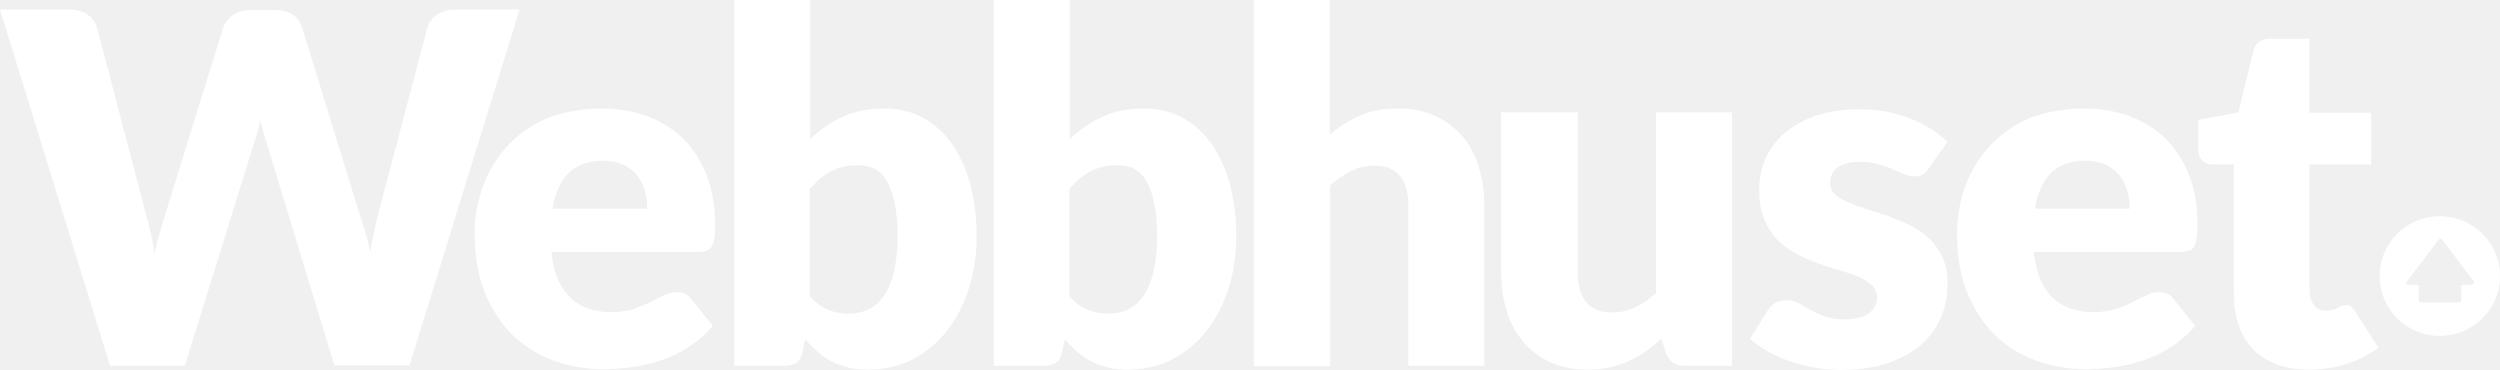
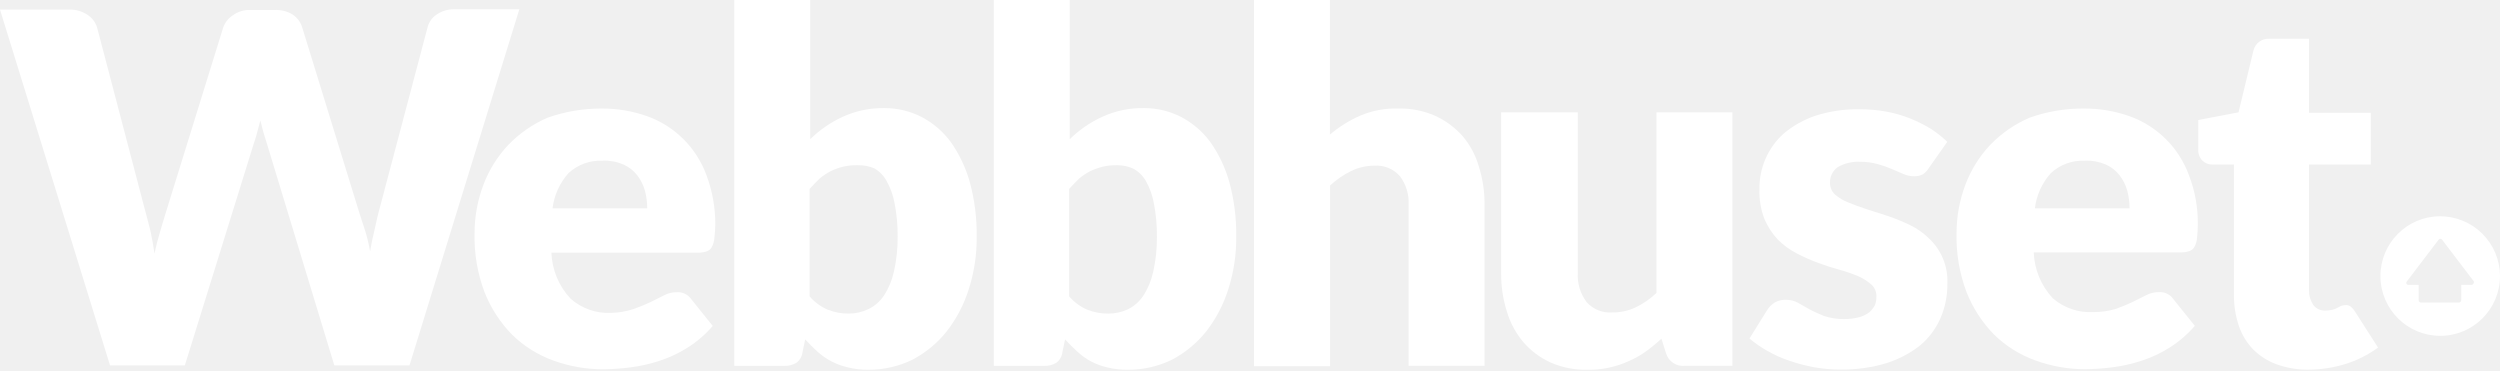
- <svg xmlns="http://www.w3.org/2000/svg" version="1.1" id="Layer_1" x="0px" y="0px" viewBox="0 0 652 96.4" enable-background="new 0 0 652 96.4" xml:space="preserve">
-   <style>
-     .logo-fill { fill:#fff; }
- </style>
-   <path class="logo-fill" d="M0,2.5h18.1c1.9,0,3.4,0.4,4.7,1.3c1.3,0.9,2.1,2,2.5,3.4L38,55.6c0.4,1.6,0.9,3.2,1.3,5c0.4,1.8,0.7,3.7,1,5.6  c0.4-2,0.9-3.9,1.4-5.6c0.5-1.8,1-3.4,1.5-5L58.2,7.2C58.6,6,59.4,4.9,60.7,4c1.3-1,2.8-1.4,4.6-1.4h6.4c1.9,0,3.4,0.4,4.6,1.2  c1.2,0.8,2.1,2,2.5,3.4l14.9,48.4c0.5,1.5,1,3.1,1.5,4.7c0.5,1.7,1,3.5,1.3,5.4c0.3-1.9,0.7-3.7,1.1-5.4c0.4-1.7,0.7-3.3,1.1-4.8  l12.8-48.4c0.3-1.2,1.1-2.3,2.4-3.2s2.8-1.4,4.6-1.4h17l-28.7,92.8H87.2L69.7,37.8c-0.3-0.9-0.6-1.9-0.9-2.9  c-0.3-1.1-0.6-2.2-0.9-3.4c-0.3,1.2-0.6,2.3-0.9,3.4c-0.3,1.1-0.6,2-0.9,2.9L48.2,95.4H28.7L0,2.5z" />
-   <path class="logo-fill" d="M156.8,28.3c4.4,0,8.4,0.7,12,2c3.6,1.4,6.8,3.3,9.4,5.9c2.6,2.6,4.7,5.8,6.1,9.5s2.2,8,2.2,12.8c0,1.5-0.1,2.7-0.2,3.6  c-0.1,0.9-0.4,1.7-0.7,2.2c-0.3,0.6-0.8,0.9-1.4,1.1c-0.6,0.2-1.3,0.3-2.2,0.3h-38.2c0.6,5.5,2.3,9.5,5,12c2.7,2.5,6.2,3.7,10.5,3.7  c2.3,0,4.3-0.3,5.9-0.8c1.7-0.6,3.1-1.2,4.4-1.8c1.3-0.7,2.5-1.3,3.6-1.8c1.1-0.6,2.2-0.8,3.4-0.8c1.6,0,2.8,0.6,3.6,1.7l5.7,7.1  c-2,2.3-4.2,4.2-6.6,5.7c-2.4,1.5-4.8,2.6-7.3,3.4c-2.5,0.8-5,1.4-7.5,1.7c-2.5,0.3-4.9,0.5-7.1,0.5c-4.6,0-9-0.8-13.1-2.3  c-4.1-1.5-7.6-3.7-10.7-6.7c-3-3-5.4-6.7-7.2-11.1c-1.8-4.4-2.6-9.6-2.6-15.4c0-4.4,0.8-8.6,2.3-12.6s3.7-7.4,6.5-10.4  s6.3-5.3,10.3-7.1C147.2,29.2,151.8,28.3,156.8,28.3z M157.2,41.9c-3.8,0-6.7,1.1-8.9,3.2c-2.1,2.1-3.5,5.2-4.2,9.3h24.7  c0-1.6-0.2-3.1-0.6-4.6c-0.4-1.5-1.1-2.8-2-4c-0.9-1.2-2.1-2.1-3.6-2.8C161.2,42.3,159.3,41.9,157.2,41.9z" />
-   <path class="logo-fill" d="M191.5,95.4V0h19.8v36.3c2.5-2.4,5.3-4.4,8.4-5.8c3.1-1.5,6.8-2.2,11-2.2c3.4,0,6.6,0.7,9.6,2.2c2.9,1.5,5.5,3.7,7.6,6.5  c2.1,2.9,3.8,6.4,5,10.5c1.2,4.2,1.8,8.9,1.8,14.2c0,5-0.7,9.6-2.1,13.8c-1.4,4.2-3.3,7.9-5.8,11c-2.5,3.1-5.5,5.5-8.9,7.3  c-3.5,1.7-7.3,2.6-11.5,2.6c-2,0-3.7-0.2-5.3-0.6s-3-0.9-4.3-1.6c-1.3-0.7-2.5-1.5-3.6-2.5c-1.1-1-2.1-2-3.2-3.2l-0.7,3.3  c-0.3,1.4-0.8,2.3-1.6,2.8c-0.8,0.5-1.8,0.8-3.1,0.8H191.5z M223.8,43.1c-1.4,0-2.8,0.1-3.9,0.4c-1.2,0.3-2.3,0.7-3.3,1.2  c-1,0.5-1.9,1.2-2.8,1.9c-0.8,0.8-1.7,1.7-2.6,2.7v28c1.5,1.7,3.1,2.8,4.8,3.5c1.7,0.7,3.6,1,5.5,1c1.8,0,3.5-0.4,5-1.1  c1.5-0.7,2.9-1.9,4-3.5c1.1-1.6,2-3.7,2.6-6.2s1-5.6,1-9.3c0-3.5-0.3-6.4-0.8-8.8c-0.5-2.4-1.2-4.3-2.1-5.8c-0.9-1.5-2-2.5-3.3-3.2  C226.8,43.4,225.3,43.1,223.8,43.1z" />
-   <path class="logo-fill" d="M259.2,95.4V0H279v36.3c2.5-2.4,5.3-4.4,8.4-5.8c3.1-1.5,6.8-2.2,11-2.2c3.4,0,6.6,0.7,9.6,2.2c2.9,1.5,5.5,3.7,7.6,6.5  c2.1,2.9,3.8,6.4,5,10.5c1.2,4.2,1.8,8.9,1.8,14.2c0,5-0.7,9.6-2.1,13.8c-1.4,4.2-3.3,7.9-5.8,11c-2.5,3.1-5.5,5.5-8.9,7.3  c-3.5,1.7-7.3,2.6-11.5,2.6c-2,0-3.7-0.2-5.3-0.6c-1.6-0.4-3-0.9-4.3-1.6c-1.3-0.7-2.5-1.5-3.6-2.5c-1.1-1-2.1-2-3.2-3.2l-0.7,3.3  c-0.3,1.4-0.8,2.3-1.6,2.8c-0.8,0.5-1.8,0.8-3.1,0.8H259.2z M291.5,43.1c-1.4,0-2.8,0.1-3.9,0.4s-2.3,0.7-3.3,1.2  c-1,0.5-1.9,1.2-2.8,1.9c-0.8,0.8-1.7,1.7-2.6,2.7v28c1.5,1.7,3.1,2.8,4.8,3.5c1.7,0.7,3.6,1,5.5,1c1.8,0,3.5-0.4,5-1.1  c1.5-0.7,2.9-1.9,4-3.5c1.1-1.6,2-3.7,2.6-6.2s1-5.6,1-9.3c0-3.5-0.3-6.4-0.8-8.8c-0.5-2.4-1.2-4.3-2.1-5.8c-0.9-1.5-2-2.5-3.3-3.2  C294.5,43.4,293.1,43.1,291.5,43.1z" />
-   <path class="logo-fill" d="M327,95.4V0h19.8v35.1c2.4-2,5-3.7,7.8-4.9c2.8-1.3,6.1-1.9,10-1.9c3.6,0,6.8,0.6,9.6,1.9c2.8,1.3,5.1,3,7.1,5.2  c1.9,2.2,3.4,4.9,4.3,8c1,3.1,1.5,6.4,1.5,10v42h-19.8v-42c0-3.2-0.7-5.7-2.2-7.5c-1.5-1.8-3.7-2.7-6.6-2.7c-2.2,0-4.2,0.5-6.1,1.4  c-1.9,0.9-3.7,2.2-5.5,3.8v47.1H327z" />
-   <path class="logo-fill" d="M411.5,29.3v41.9c0,3.3,0.7,5.8,2.2,7.6c1.5,1.8,3.7,2.7,6.6,2.7c2.2,0,4.2-0.4,6.1-1.3c1.9-0.9,3.7-2.1,5.5-3.8V29.3h19.8  v66.1h-12.3c-2.5,0-4.1-1.1-4.9-3.3l-1.2-3.8c-1.3,1.2-2.6,2.3-4,3.3c-1.4,1-2.8,1.8-4.4,2.5c-1.6,0.7-3.2,1.3-5,1.7  c-1.8,0.4-3.7,0.6-5.9,0.6c-3.6,0-6.8-0.6-9.6-1.9c-2.8-1.3-5.1-3-7.1-5.3c-1.9-2.3-3.4-4.9-4.3-8c-1-3.1-1.5-6.4-1.5-10.1V29.3  H411.5z" />
-   <path class="logo-fill" d="M503.1,43.8c-0.5,0.8-1.1,1.4-1.6,1.7c-0.6,0.3-1.3,0.5-2.2,0.5c-0.9,0-1.9-0.2-2.8-0.6c-0.9-0.4-1.9-0.8-3-1.3  c-1.1-0.5-2.3-0.9-3.7-1.3c-1.4-0.4-2.9-0.6-4.7-0.6c-2.5,0-4.4,0.5-5.8,1.4c-1.3,1-2,2.3-2,4c0,1.2,0.4,2.3,1.3,3.1  c0.9,0.8,2,1.5,3.5,2.1c1.4,0.6,3.1,1.2,4.9,1.8c1.8,0.6,3.7,1.2,5.6,1.8c1.9,0.7,3.8,1.5,5.6,2.4c1.8,0.9,3.5,2,4.9,3.4  c1.4,1.3,2.6,3,3.5,4.9c0.9,1.9,1.3,4.2,1.3,6.9c0,3.3-0.6,6.3-1.8,9c-1.2,2.8-3,5.1-5.3,7.1c-2.4,2-5.3,3.5-8.7,4.7  c-3.5,1.1-7.5,1.7-12,1.7c-2.3,0-4.5-0.2-6.8-0.6c-2.3-0.4-4.4-1-6.5-1.7c-2.1-0.7-4.1-1.6-5.8-2.6c-1.8-1-3.3-2.1-4.6-3.2L461,81  c0.6-0.9,1.2-1.5,2-2c0.8-0.5,1.8-0.7,3-0.7c1.1,0,2.2,0.3,3.1,0.8c0.9,0.5,1.9,1.1,3,1.7s2.3,1.1,3.7,1.7c1.4,0.5,3.2,0.8,5.4,0.8  c1.5,0,2.8-0.2,3.9-0.5c1.1-0.3,1.9-0.8,2.6-1.3c0.6-0.6,1.1-1.2,1.4-1.8c0.3-0.7,0.4-1.4,0.4-2.1c0-1.3-0.4-2.4-1.3-3.2  c-0.9-0.8-2.1-1.6-3.5-2.2c-1.4-0.6-3.1-1.2-4.9-1.7c-1.9-0.5-3.7-1.1-5.6-1.8c-1.9-0.7-3.8-1.5-5.7-2.5c-1.9-1-3.5-2.2-4.9-3.6  c-1.4-1.5-2.6-3.3-3.5-5.4c-0.9-2.1-1.3-4.7-1.3-7.7c0-2.8,0.5-5.5,1.6-8c1.1-2.5,2.7-4.7,4.9-6.7c2.2-1.9,4.9-3.4,8.2-4.6  c3.3-1.1,7.1-1.7,11.5-1.7c2.4,0,4.7,0.2,6.9,0.6c2.2,0.4,4.3,1,6.3,1.8s3.7,1.7,5.4,2.7c1.6,1,3,2.2,4.3,3.4L503.1,43.8z" />
-   <path class="logo-fill" d="M543.4,28.3c4.4,0,8.4,0.7,12,2c3.6,1.4,6.8,3.3,9.4,5.9c2.6,2.6,4.7,5.8,6.1,9.5c1.5,3.8,2.2,8,2.2,12.8  c0,1.5-0.1,2.7-0.2,3.6c-0.1,0.9-0.4,1.7-0.7,2.2c-0.3,0.6-0.8,0.9-1.4,1.1c-0.6,0.2-1.3,0.3-2.2,0.3h-38.2c0.6,5.5,2.3,9.5,5,12  c2.7,2.5,6.2,3.7,10.5,3.7c2.3,0,4.3-0.3,5.9-0.8c1.7-0.6,3.1-1.2,4.4-1.8c1.3-0.7,2.5-1.3,3.6-1.8c1.1-0.6,2.2-0.8,3.4-0.8  c1.6,0,2.8,0.6,3.6,1.7l5.7,7.1c-2,2.3-4.2,4.2-6.6,5.7c-2.4,1.5-4.8,2.6-7.3,3.4c-2.5,0.8-5,1.4-7.5,1.7c-2.5,0.3-4.9,0.5-7.1,0.5  c-4.6,0-9-0.8-13.1-2.3c-4.1-1.5-7.6-3.7-10.7-6.7c-3-3-5.4-6.7-7.2-11.1c-1.8-4.4-2.6-9.6-2.6-15.4c0-4.4,0.8-8.6,2.3-12.6  s3.7-7.4,6.5-10.4c2.8-3,6.3-5.3,10.3-7.1C533.8,29.2,538.3,28.3,543.4,28.3z M543.8,41.9c-3.8,0-6.7,1.1-8.9,3.2  c-2.1,2.1-3.5,5.2-4.2,9.3h24.7c0-1.6-0.2-3.1-0.6-4.6c-0.4-1.5-1.1-2.8-2-4c-0.9-1.2-2.1-2.1-3.6-2.8  C547.7,42.3,545.9,41.9,543.8,41.9z" />
-   <path class="logo-fill" d="M602,96.4c-3.1,0-5.9-0.5-8.3-1.4c-2.4-0.9-4.4-2.2-6.1-3.9c-1.6-1.7-2.9-3.7-3.7-6.1c-0.8-2.4-1.3-5-1.3-8V42.9H577  c-1,0-1.9-0.3-2.6-1c-0.7-0.7-1.1-1.6-1.1-2.9v-7.7l10.5-2l3.9-16.1c0.5-2,2-3.1,4.3-3.1h10.3v19.3h16.1v13.5h-16.1v32.8  c0,1.5,0.4,2.8,1.1,3.8c0.7,1,1.8,1.5,3.2,1.5c0.7,0,1.3-0.1,1.8-0.2c0.5-0.1,0.9-0.3,1.3-0.5c0.4-0.2,0.7-0.4,1-0.5  c0.3-0.1,0.7-0.2,1.1-0.2c0.6,0,1.1,0.1,1.4,0.4c0.4,0.3,0.7,0.7,1.1,1.3l6,9.4c-2.6,1.9-5.4,3.3-8.6,4.3  C608.8,95.9,605.5,96.4,602,96.4z" />
-   <path class="logo-fill" d="M636.3,56.4c-8.7,0-15.7,7-15.7,15.6c0,8.6,7,15.6,15.7,15.6c8.7,0,15.7-7,15.7-15.6C652,63.4,645,56.4,636.3,56.4z   M644.6,74.3h-2.7v4c0,0.3-0.3,0.6-0.6,0.6h-9.9c-0.3,0-0.6-0.2-0.6-0.6v-4h-2.7c-0.5,0-0.7-0.5-0.4-0.9l8.3-10.9  c0.2-0.3,0.7-0.3,0.9,0l8.3,10.9C645.3,73.7,645,74.3,644.6,74.3z" />
+ <svg xmlns="http://www.w3.org/2000/svg" viewBox="0 0 283.1 41.9" preserveAspectRatio="xMinYMin">
+   <defs>
+     <style>
+       .cls-1 {
+         fill: #fff;
+       }
+     </style>
+   </defs>
+   <g id="Layer_2" data-name="Layer 2">
+     <g id="Layer_2-2" data-name="Layer 2">
+       <g>
+         <path class="cls-1" d="M0,1.09H7.86a3.43,3.43,0,0,1,2,.56A2.61,2.61,0,0,1,11,3.13l5.51,21c.17.69.39,1.39.56,2.17s.3,1.61.43,2.43c.17-.87.39-1.69.61-2.43s.43-1.48.65-2.17l6.51-21a2.73,2.73,0,0,1,1.09-1.39,3.12,3.12,0,0,1,2-.61h2.78a3.5,3.5,0,0,1,2,.52,2.66,2.66,0,0,1,1.09,1.48l6.47,21c.22.65.43,1.35.65,2a18.52,18.52,0,0,1,.56,2.34c.13-.82.3-1.61.48-2.34s.3-1.43.48-2.08l5.56-21a2.43,2.43,0,0,1,1-1.39,3.4,3.4,0,0,1,2-.61h7.38L46.37,41.38H37.86l-7.6-25c-.13-.39-.26-.82-.39-1.26s-.26-1-.39-1.48c-.13.52-.26,1-.39,1.48s-.26.87-.39,1.26l-7.77,25H12.46Z" />
+         <path class="cls-1" d="M68.08,12.29a15.25,15.25,0,0,1,5.21.87A11.15,11.15,0,0,1,80,19.84a15.68,15.68,0,0,1,1,5.56A13.93,13.93,0,0,1,80.89,27a2.47,2.47,0,0,1-.3,1,1,1,0,0,1-.61.48,3,3,0,0,1-1,.13H62.44a8.07,8.07,0,0,0,2.17,5.21,6.43,6.43,0,0,0,4.56,1.61A8.7,8.7,0,0,0,71.73,35c.74-.26,1.35-.52,1.91-.78s1.09-.56,1.56-.78a3,3,0,0,1,1.48-.35,1.82,1.82,0,0,1,1.56.74l2.47,3.08a12.76,12.76,0,0,1-2.87,2.47,13.92,13.92,0,0,1-3.17,1.48,17.59,17.59,0,0,1-3.26.74,26.35,26.35,0,0,1-3.08.22,16.5,16.5,0,0,1-5.69-1A13,13,0,0,1,58,37.91a14.46,14.46,0,0,1-3.13-4.82,17.7,17.7,0,0,1-1.13-6.69,15.47,15.47,0,0,1,1-5.47,13.47,13.47,0,0,1,2.82-4.52A13.7,13.7,0,0,1,62,13.33,18.15,18.15,0,0,1,68.08,12.29Zm.17,5.91a5.33,5.33,0,0,0-3.86,1.39,7.29,7.29,0,0,0-1.82,4H73.29a7.64,7.64,0,0,0-.26-2,5,5,0,0,0-.87-1.74,4,4,0,0,0-1.56-1.22A5.36,5.36,0,0,0,68.26,18.19Z" />
+         <path class="cls-1" d="M83.15,41.42V0h8.6V15.76a13.05,13.05,0,0,1,3.65-2.52,10.91,10.91,0,0,1,4.78-1,9.18,9.18,0,0,1,4.17,1,9.72,9.72,0,0,1,3.3,2.82,14.81,14.81,0,0,1,2.17,4.56,22.37,22.37,0,0,1,.78,6.17,18.85,18.85,0,0,1-.91,6,15.17,15.17,0,0,1-2.52,4.78,12.3,12.3,0,0,1-3.86,3.17,11.24,11.24,0,0,1-5,1.13A9.32,9.32,0,0,1,96,41.6a7.92,7.92,0,0,1-1.87-.69,7.74,7.74,0,0,1-1.56-1.09c-.48-.43-.91-.87-1.39-1.39l-.3,1.43a1.76,1.76,0,0,1-.69,1.22,2.47,2.47,0,0,1-1.35.35H83.15Zm14-22.71a6.77,6.77,0,0,0-1.69.17,7,7,0,0,0-1.43.52,7.49,7.49,0,0,0-1.22.82c-.35.35-.74.74-1.13,1.17V33.56a5.58,5.58,0,0,0,2.08,1.52,6.3,6.3,0,0,0,2.39.43A5.13,5.13,0,0,0,98.35,35a4.42,4.42,0,0,0,1.74-1.52,8.11,8.11,0,0,0,1.13-2.69,17.39,17.39,0,0,0,.43-4A18.81,18.81,0,0,0,101.3,23a8.07,8.07,0,0,0-.91-2.52A3.65,3.65,0,0,0,99,19.06,4.49,4.49,0,0,0,97.17,18.71Z" />
+         <path class="cls-1" d="M112.54,41.42V0h8.6V15.76a13.05,13.05,0,0,1,3.65-2.52,10.91,10.91,0,0,1,4.78-1,9.18,9.18,0,0,1,4.17,1,9.72,9.72,0,0,1,3.3,2.82,14.81,14.81,0,0,1,2.17,4.56,22.37,22.37,0,0,1,.78,6.17,18.85,18.85,0,0,1-.91,6,15.17,15.17,0,0,1-2.52,4.78,12.3,12.3,0,0,1-3.86,3.17,11.24,11.24,0,0,1-5,1.13,9.32,9.32,0,0,1-2.3-.26,7.92,7.92,0,0,1-1.87-.69A7.74,7.74,0,0,1,122,39.82c-.48-.43-.91-.87-1.39-1.39l-.3,1.43a1.76,1.76,0,0,1-.69,1.22,2.47,2.47,0,0,1-1.35.35h-5.69Zm14-22.71a6.77,6.77,0,0,0-1.69.17,8.05,8.05,0,0,0-1.43.52,7.49,7.49,0,0,0-1.22.82c-.35.35-.74.74-1.13,1.17V33.56a5.58,5.58,0,0,0,2.08,1.52,6.3,6.3,0,0,0,2.39.43,5.13,5.13,0,0,0,2.17-.48,4.42,4.42,0,0,0,1.74-1.52,8.11,8.11,0,0,0,1.13-2.69,17.39,17.39,0,0,0,.43-4,18.81,18.81,0,0,0-.35-3.82,8.07,8.07,0,0,0-.91-2.52,3.65,3.65,0,0,0-1.43-1.39A4.33,4.33,0,0,0,126.57,18.71Z" />
+         <path class="cls-1" d="M142,41.42V0h8.6V15.24A13.87,13.87,0,0,1,154,13.11a10.2,10.2,0,0,1,4.34-.82,9.79,9.79,0,0,1,4.17.82,9.45,9.45,0,0,1,3.08,2.26,9.24,9.24,0,0,1,1.87,3.47,14,14,0,0,1,.65,4.34V41.42h-8.6V23.19a4.94,4.94,0,0,0-1-3.26,3.52,3.52,0,0,0-2.87-1.17,6.08,6.08,0,0,0-2.65.61A10.26,10.26,0,0,0,150.62,21V41.47H142Z" />
+         <path class="cls-1" d="M178.67,12.72V30.91a5,5,0,0,0,1,3.3,3.52,3.52,0,0,0,2.87,1.17,6,6,0,0,0,2.65-.56,9.09,9.09,0,0,0,2.39-1.65V12.72h8.6v28.7h-5.34A2,2,0,0,1,188.66,40l-.52-1.65a17.88,17.88,0,0,1-1.74,1.43,10.34,10.34,0,0,1-1.91,1.09,10.77,10.77,0,0,1-4.73,1,9.79,9.79,0,0,1-4.17-.82,9,9,0,0,1-3.08-2.3,9.58,9.58,0,0,1-1.87-3.47,14.08,14.08,0,0,1-.65-4.39V12.72Z" />
+         <path class="cls-1" d="M218.44,19a2.3,2.3,0,0,1-.69.74,2.07,2.07,0,0,1-1,.22,3.06,3.06,0,0,1-1.22-.26c-.39-.17-.82-.35-1.3-.56a11.48,11.48,0,0,0-1.61-.56,7.28,7.28,0,0,0-2-.26,4.59,4.59,0,0,0-2.52.61,2.08,2.08,0,0,0-.87,1.74,1.74,1.74,0,0,0,.56,1.35,5,5,0,0,0,1.52.91c.61.26,1.35.52,2.13.78l2.43.78a24.09,24.09,0,0,1,2.43,1A8.11,8.11,0,0,1,218.44,27a6.58,6.58,0,0,1,2.08,5.12,9.52,9.52,0,0,1-.78,3.91,8.46,8.46,0,0,1-2.3,3.08,12.08,12.08,0,0,1-3.78,2,17.35,17.35,0,0,1-5.21.74,17,17,0,0,1-3-.26,19.19,19.19,0,0,1-2.82-.74,13.39,13.39,0,0,1-2.52-1.13,12.37,12.37,0,0,1-2-1.39l2-3.21a2.76,2.76,0,0,1,.87-.87,2.41,2.41,0,0,1,1.3-.3,2.82,2.82,0,0,1,1.35.35c.39.22.82.48,1.3.74s1,.48,1.61.74a7,7,0,0,0,2.34.35,6.42,6.42,0,0,0,1.69-.22,3.43,3.43,0,0,0,1.13-.56,3.19,3.19,0,0,0,.61-.78,2.27,2.27,0,0,0,.17-.91A1.77,1.77,0,0,0,212,32.3a5.7,5.7,0,0,0-1.52-1,17.23,17.23,0,0,0-2.13-.74c-.82-.22-1.61-.48-2.43-.78a20.43,20.43,0,0,1-2.47-1.09,8.7,8.7,0,0,1-2.13-1.56,8.09,8.09,0,0,1-1.52-2.34,8.55,8.55,0,0,1-.56-3.34A8.3,8.3,0,0,1,202,15.11a11.21,11.21,0,0,1,3.56-2,15.71,15.71,0,0,1,5-.74,16.73,16.73,0,0,1,3,.26,14.17,14.17,0,0,1,2.74.78,16.87,16.87,0,0,1,2.34,1.17,12.71,12.71,0,0,1,1.87,1.48Z" />
+         <path class="cls-1" d="M235.94,12.29a15.25,15.25,0,0,1,5.21.87,11.15,11.15,0,0,1,6.73,6.69,14.92,14.92,0,0,1,1,5.56,13.92,13.92,0,0,1-.09,1.56,2.47,2.47,0,0,1-.3,1,1,1,0,0,1-.61.48,3,3,0,0,1-1,.13H230.3a8.07,8.07,0,0,0,2.17,5.21A6.43,6.43,0,0,0,237,35.34a8.7,8.7,0,0,0,2.56-.35c.74-.26,1.35-.52,1.91-.78s1.09-.56,1.56-.78a3,3,0,0,1,1.48-.35,1.82,1.82,0,0,1,1.56.74l2.47,3.08a12.76,12.76,0,0,1-2.87,2.47,13.92,13.92,0,0,1-3.17,1.48,17.59,17.59,0,0,1-3.26.74,26.35,26.35,0,0,1-3.08.22,16.5,16.5,0,0,1-5.69-1,13,13,0,0,1-4.65-2.91,14.46,14.46,0,0,1-3.13-4.82,17.7,17.7,0,0,1-1.13-6.69,15.47,15.47,0,0,1,1-5.47,13.47,13.47,0,0,1,2.82-4.52,13.7,13.7,0,0,1,4.47-3.08A18,18,0,0,1,235.94,12.29Zm.17,5.91a5.33,5.33,0,0,0-3.86,1.39,7.29,7.29,0,0,0-1.82,4h10.72a7.64,7.64,0,0,0-.26-2,5,5,0,0,0-.87-1.74,4,4,0,0,0-1.56-1.22A5.5,5.5,0,0,0,236.12,18.19Z" />
+         <path class="cls-1" d="M261.39,41.86a10.27,10.27,0,0,1-3.6-.61,7.3,7.3,0,0,1-2.65-1.69,7.12,7.12,0,0,1-1.61-2.65,10.78,10.78,0,0,1-.56-3.47V18.63h-2.43a1.54,1.54,0,0,1-1.13-.43,1.67,1.67,0,0,1-.48-1.26V13.59l4.56-.87,1.69-7A1.74,1.74,0,0,1,257,4.39h4.47v8.38h7v5.86h-7V32.87a2.85,2.85,0,0,0,.48,1.65,1.6,1.6,0,0,0,1.39.65,3.89,3.89,0,0,0,.78-.09,2.18,2.18,0,0,0,.56-.22,4,4,0,0,1,.43-.22,1.56,1.56,0,0,1,.48-.09.85.85,0,0,1,.61.17,2.16,2.16,0,0,1,.48.56l2.61,4.08a12.55,12.55,0,0,1-3.73,1.87A14.3,14.3,0,0,1,261.39,41.86Z" />
+         <path class="cls-1" d="M276.28,24.49a6.77,6.77,0,1,0,6.82,6.77A6.79,6.79,0,0,0,276.28,24.49Zm3.6,7.77h-1.17V34a.28.28,0,0,1-.26.26h-4.3a.25.25,0,0,1-.26-.26V32.26h-1.17a.23.23,0,0,1-.17-.39l3.6-4.73a.24.24,0,0,1,.39,0l3.6,4.73C280.19,32,280.06,32.26,279.88,32.26Z" />
+       </g>
+     </g>
+   </g>
</svg>
